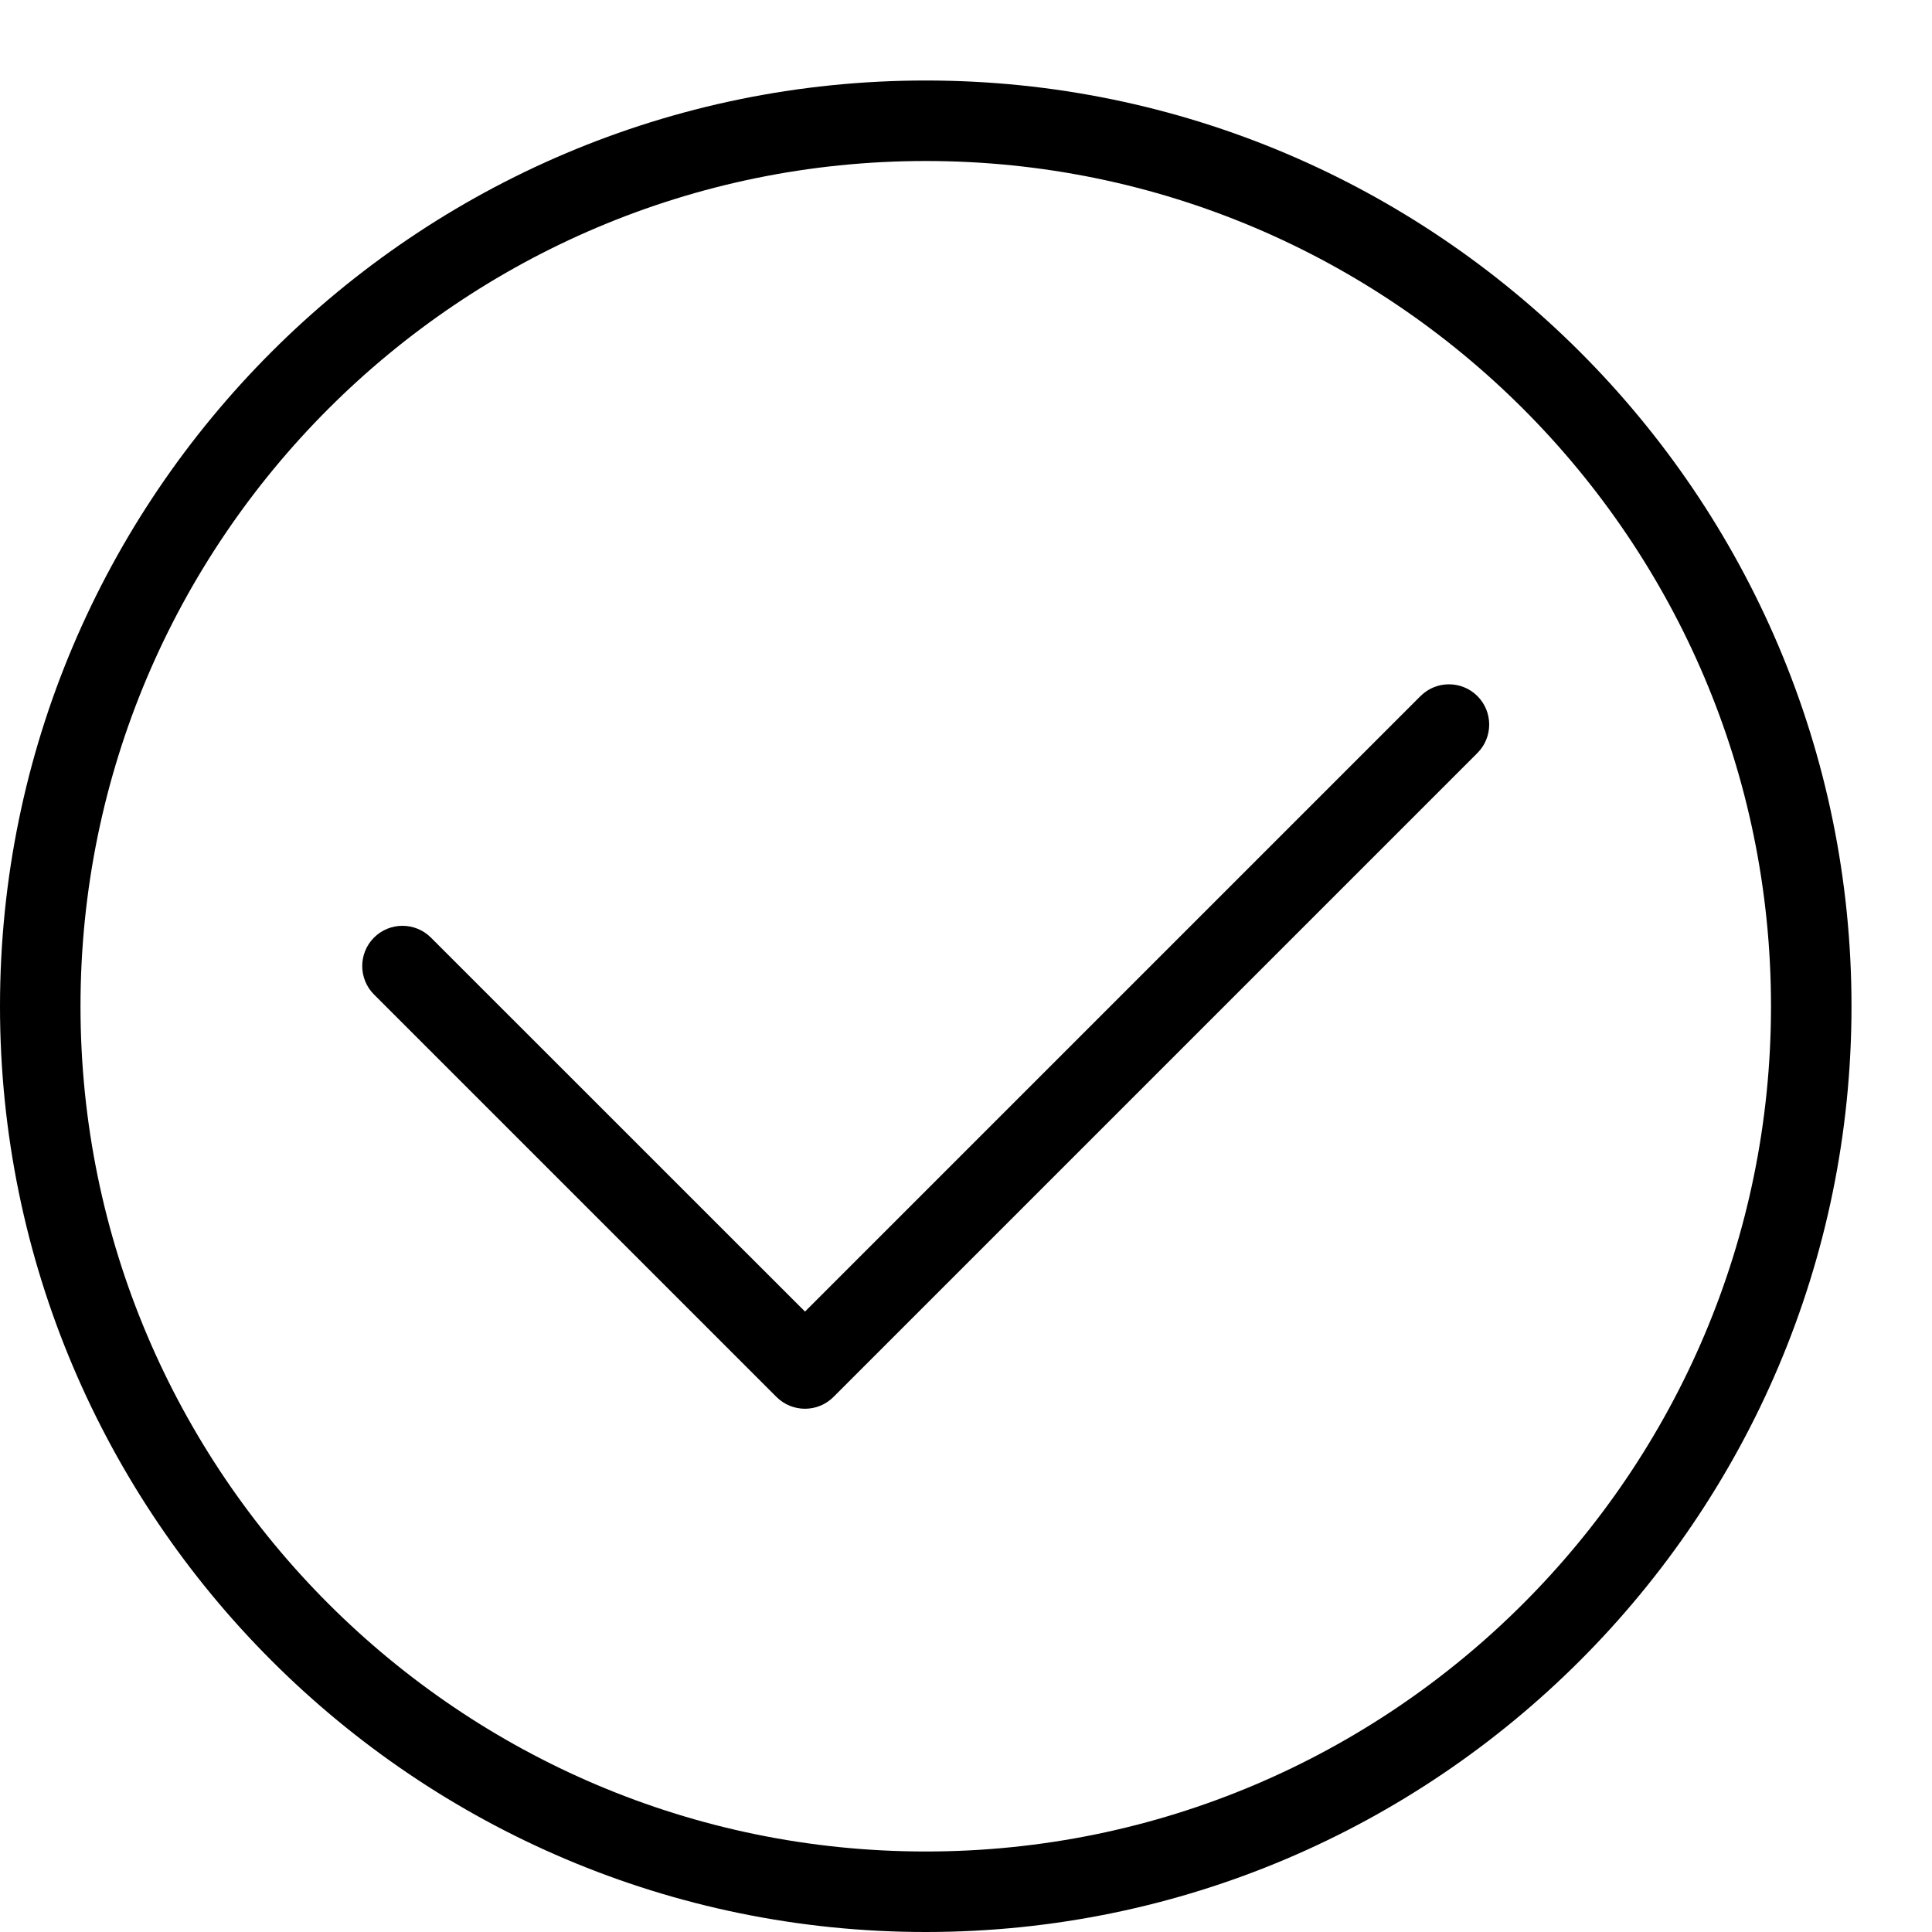
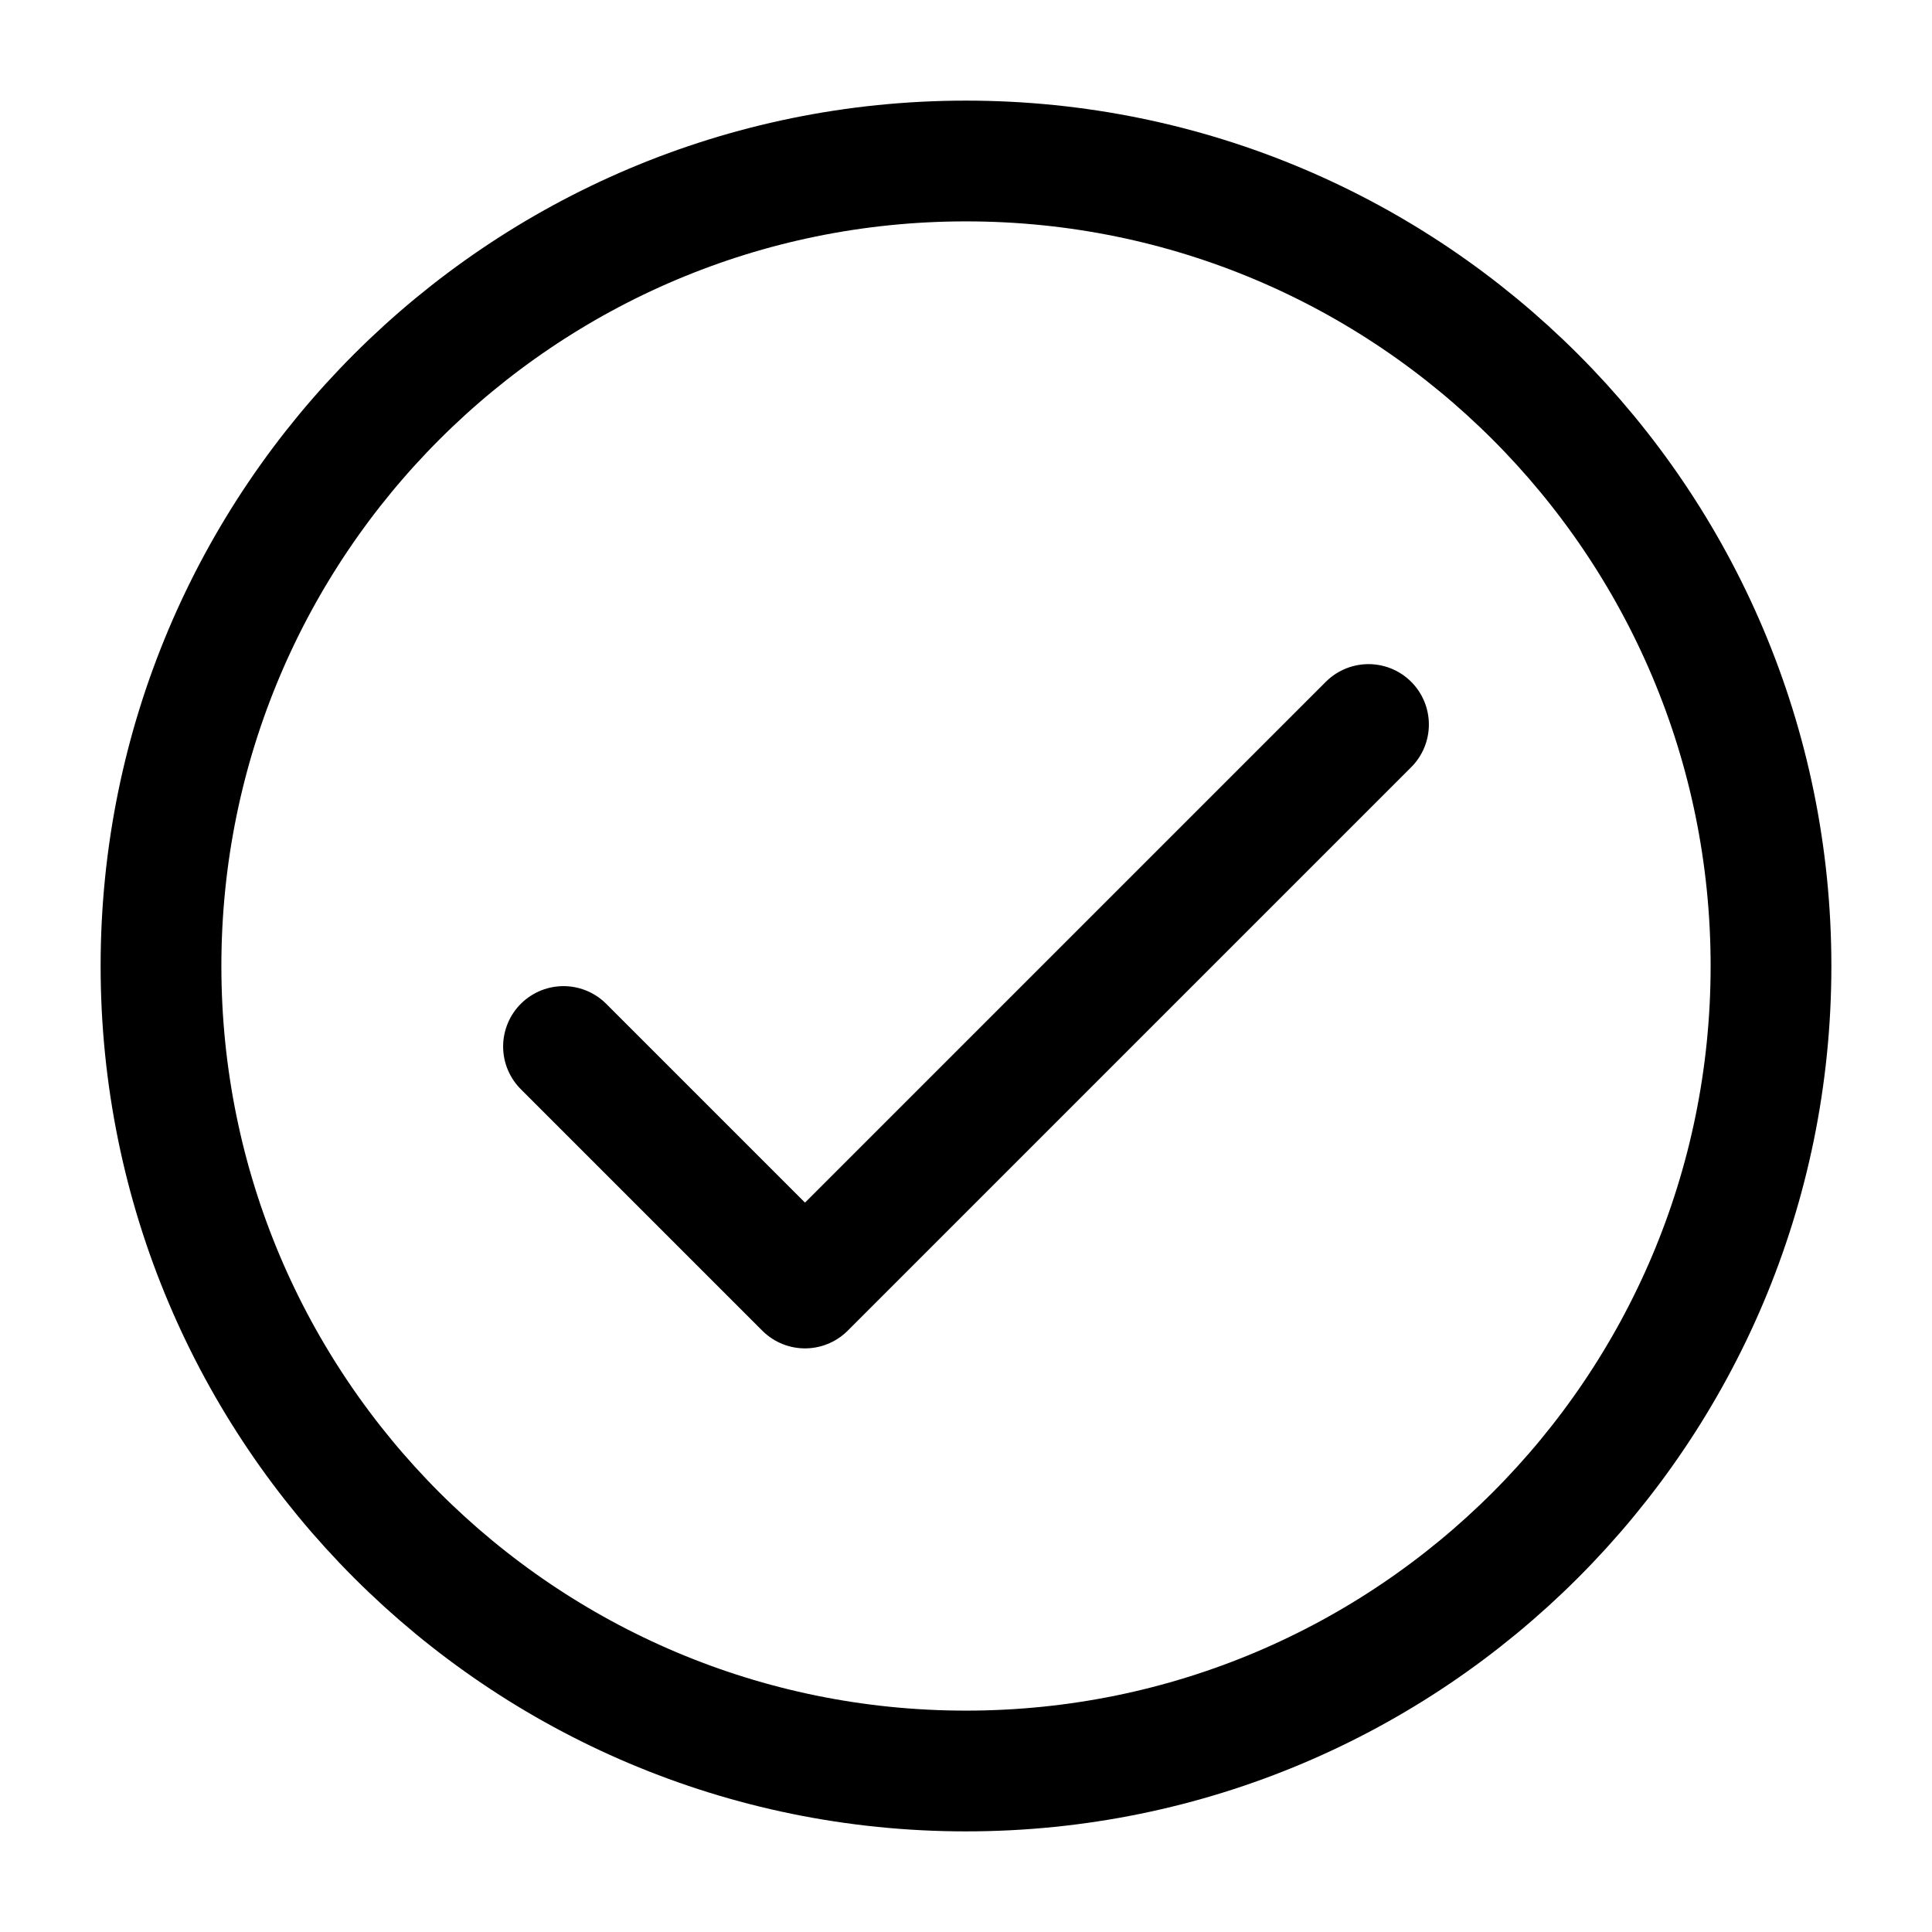
- <svg xmlns="http://www.w3.org/2000/svg" version="1.1" x="0px" y="0px" viewBox="0 0 24 24" style="enable-background:new 0 0 24 24;" xml:space="preserve">
-   <g id="Mail">
- </g>
-   <g id="Open_Mail">
- </g>
-   <g id="Mail_Attachmet">
- </g>
-   <g id="Mails">
- </g>
-   <g id="Trash">
- </g>
-   <g id="Trash_Full">
- </g>
-   <g id="Preferences_1">
- </g>
-   <g id="Preferences_2">
- </g>
-   <g id="Mouse">
- </g>
-   <g id="Computer">
- </g>
-   <g id="Notebook">
- </g>
-   <g id="Mobile_Phone">
- </g>
-   <g id="Print">
- </g>
-   <g id="Calculator">
- </g>
-   <g id="Tag">
- </g>
-   <g id="Paperclip">
- </g>
-   <g id="Heart">
- </g>
-   <g id="Lock">
- </g>
-   <g id="Lock_Open">
- </g>
-   <g id="Key_1">
- </g>
-   <g id="Star">
- </g>
-   <g id="Add">
- </g>
-   <g id="Remove">
- </g>
-   <g id="Error">
- </g>
-   <g id="Check_1">
-     <g>
-       <g>
-         <path d="M11.5,24C5.159,24,0,18.841,0,12.5S5.159,1,11.5,1S23,6.159,23,12.5S17.841,24,11.5,24z M11.5,2C5.71,2,1,6.71,1,12.5     S5.71,23,11.5,23S22,18.29,22,12.5S17.29,2,11.5,2z" />
-       </g>
-       <g>
-         <path d="M10,17.5c-0.128,0-0.256-0.049-0.354-0.146l-5-5c-0.195-0.195-0.195-0.512,0-0.707s0.512-0.195,0.707,0L10,16.293     l7.646-7.646c0.195-0.195,0.512-0.195,0.707,0s0.195,0.512,0,0.707l-8,8C10.256,17.451,10.128,17.5,10,17.5z" />
-       </g>
-     </g>
-   </g>
-   <g id="Time">
- </g>
-   <g id="Question_Mark">
- </g>
-   <g id="Error_Mark">
- </g>
-   <g id="Sand-Glass">
- </g>
-   <g id="Battery_Full">
- </g>
-   <g id="Battery_Charge">
- </g>
-   <g id="Battery_Half">
- </g>
-   <g id="Battery_Low">
- </g>
-   <g id="No_Battery">
- </g>
-   <g id="Key_2">
- </g>
-   <g id="Link">
- </g>
-   <g id="Brake_Link">
- </g>
-   <g id="Pencil">
- </g>
-   <g id="At">
- </g>
-   <g id="Reply">
- </g>
-   <g id="Accessible">
- </g>
-   <g id="Up_Arrow">
- </g>
-   <g id="Brush">
- </g>
-   <g id="Design_Mug">
- </g>
-   <g id="Design">
- </g>
-   <g id="Server">
- </g>
-   <g id="Database">
- </g>
-   <g id="Save">
- </g>
-   <g id="Female">
- </g>
-   <g id="Male">
- </g>
-   <g id="Book">
- </g>
-   <g id="Power">
- </g>
-   <g id="Reload">
- </g>
-   <g id="Map">
- </g>
-   <g id="Loction_1">
- </g>
-   <g id="Location_2">
- </g>
-   <g id="Globe">
- </g>
-   <g id="Suitcase">
- </g>
-   <g id="Callendar">
- </g>
-   <g id="Cloud_Off">
- </g>
-   <g id="File_1">
- </g>
-   <g id="File_2">
- </g>
-   <g id="Folder">
- </g>
-   <g id="Open_Folder">
- </g>
-   <g id="Cloud">
- </g>
-   <g id="Upload_Cloud">
- </g>
-   <g id="Download_Cloud">
- </g>
-   <g id="Eye">
- </g>
-   <g id="Invisible">
- </g>
-   <g id="Assignment">
- </g>
-   <g id="Note_Book">
- </g>
-   <g id="Webpage">
- </g>
-   <g id="Mailbox">
- </g>
-   <g id="Drive">
- </g>
-   <g id="Disc">
- </g>
-   <g id="Wifi_1">
- </g>
-   <g id="Wifi_2">
- </g>
-   <g id="Archive">
- </g>
-   <g id="Archive_File">
- </g>
-   <g id="News">
- </g>
-   <g id="Home">
- </g>
-   <g id="Collaboration">
- </g>
-   <g id="Announcement">
- </g>
-   <g id="Watch">
- </g>
-   <g id="Clock">
- </g>
-   <g id="Volume">
- </g>
-   <g id="Mute">
- </g>
-   <g id="Hand">
- </g>
-   <g id="Layers">
- </g>
-   <g id="Bell">
- </g>
-   <g id="Speach_Bubble">
- </g>
-   <g id="Speach_Bubbles">
- </g>
-   <g id="Zoom_In">
- </g>
-   <g id="Zoom_Out">
- </g>
-   <g id="Search">
- </g>
-   <g id="Back_Arrow">
- </g>
-   <g id="Close">
- </g>
-   <g id="Check_2">
- </g>
-   <g id="Left_Arrow_2">
- </g>
-   <g id="Right_Arrow_2">
- </g>
+ <svg xmlns="http://www.w3.org/2000/svg" role="img" width="48px" height="48px" viewBox="0 0 24 24" aria-labelledby="circleOkIconTitle" stroke="#000000" stroke-width="1.5" stroke-linecap="round" stroke-linejoin="round" fill="none" color="#000000">
+   <polyline points="7 13 10 16 17 9" />
+   <circle cx="12" cy="12" r="10" />
</svg>
